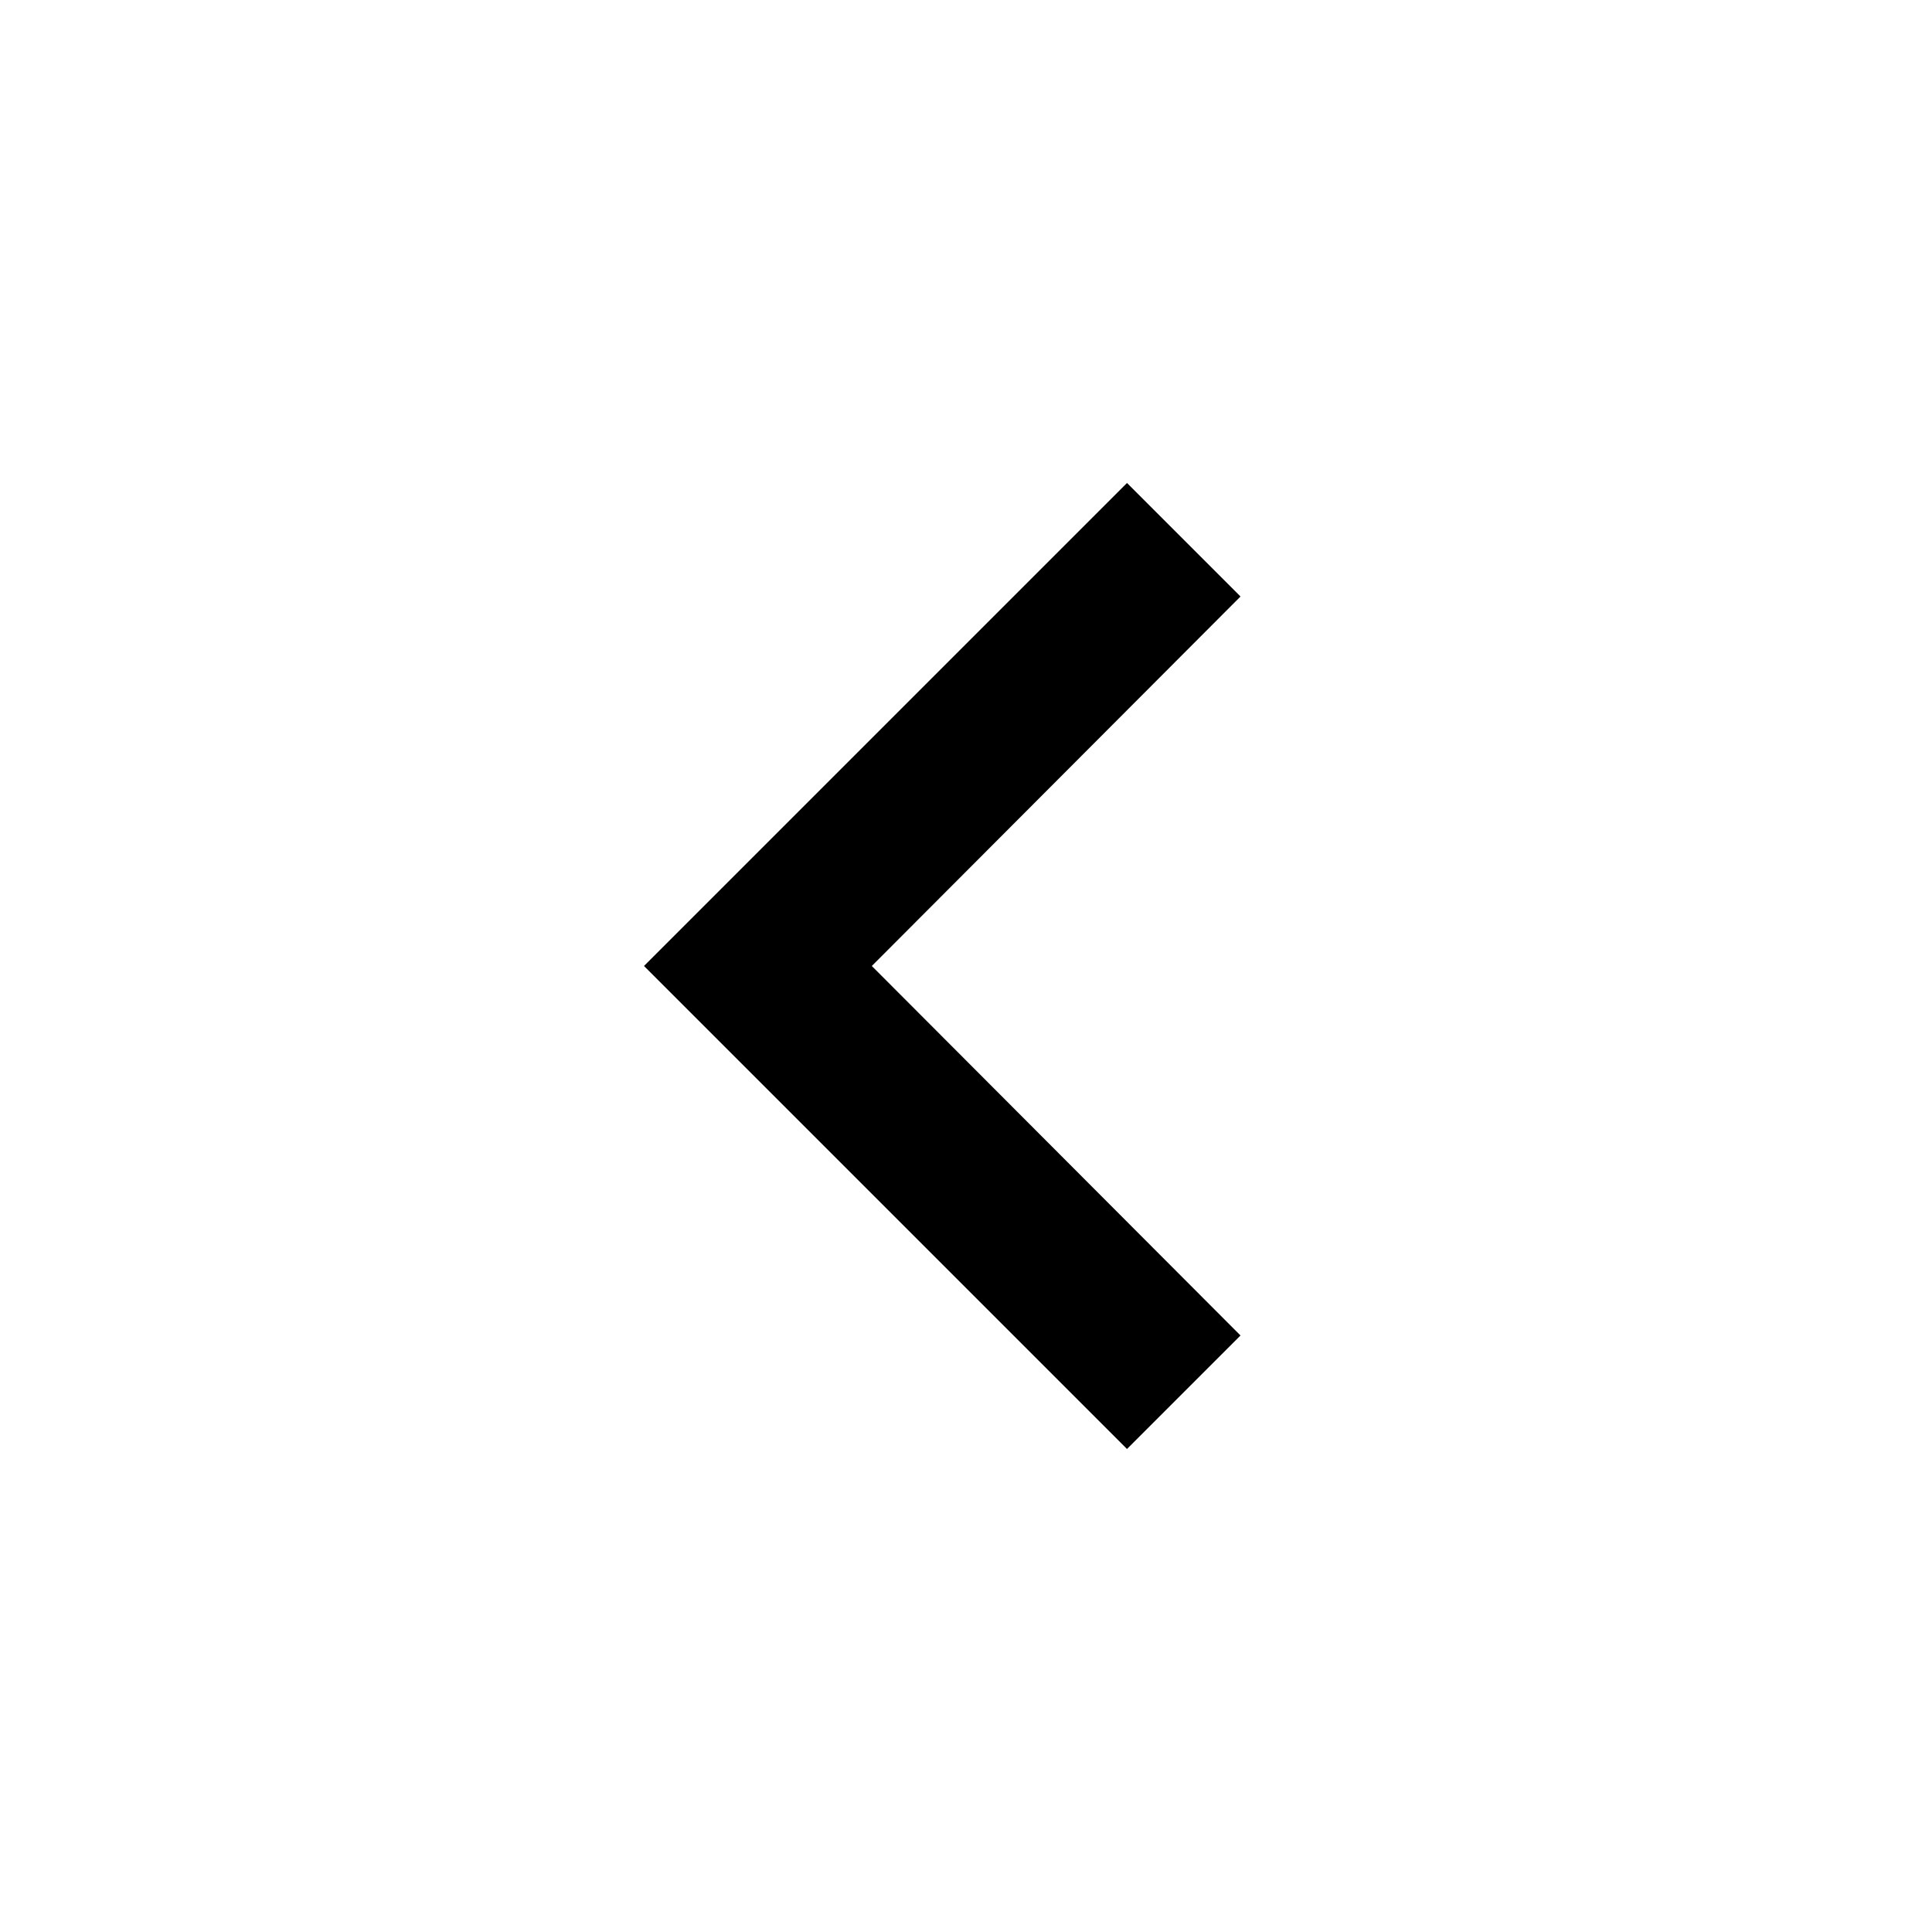
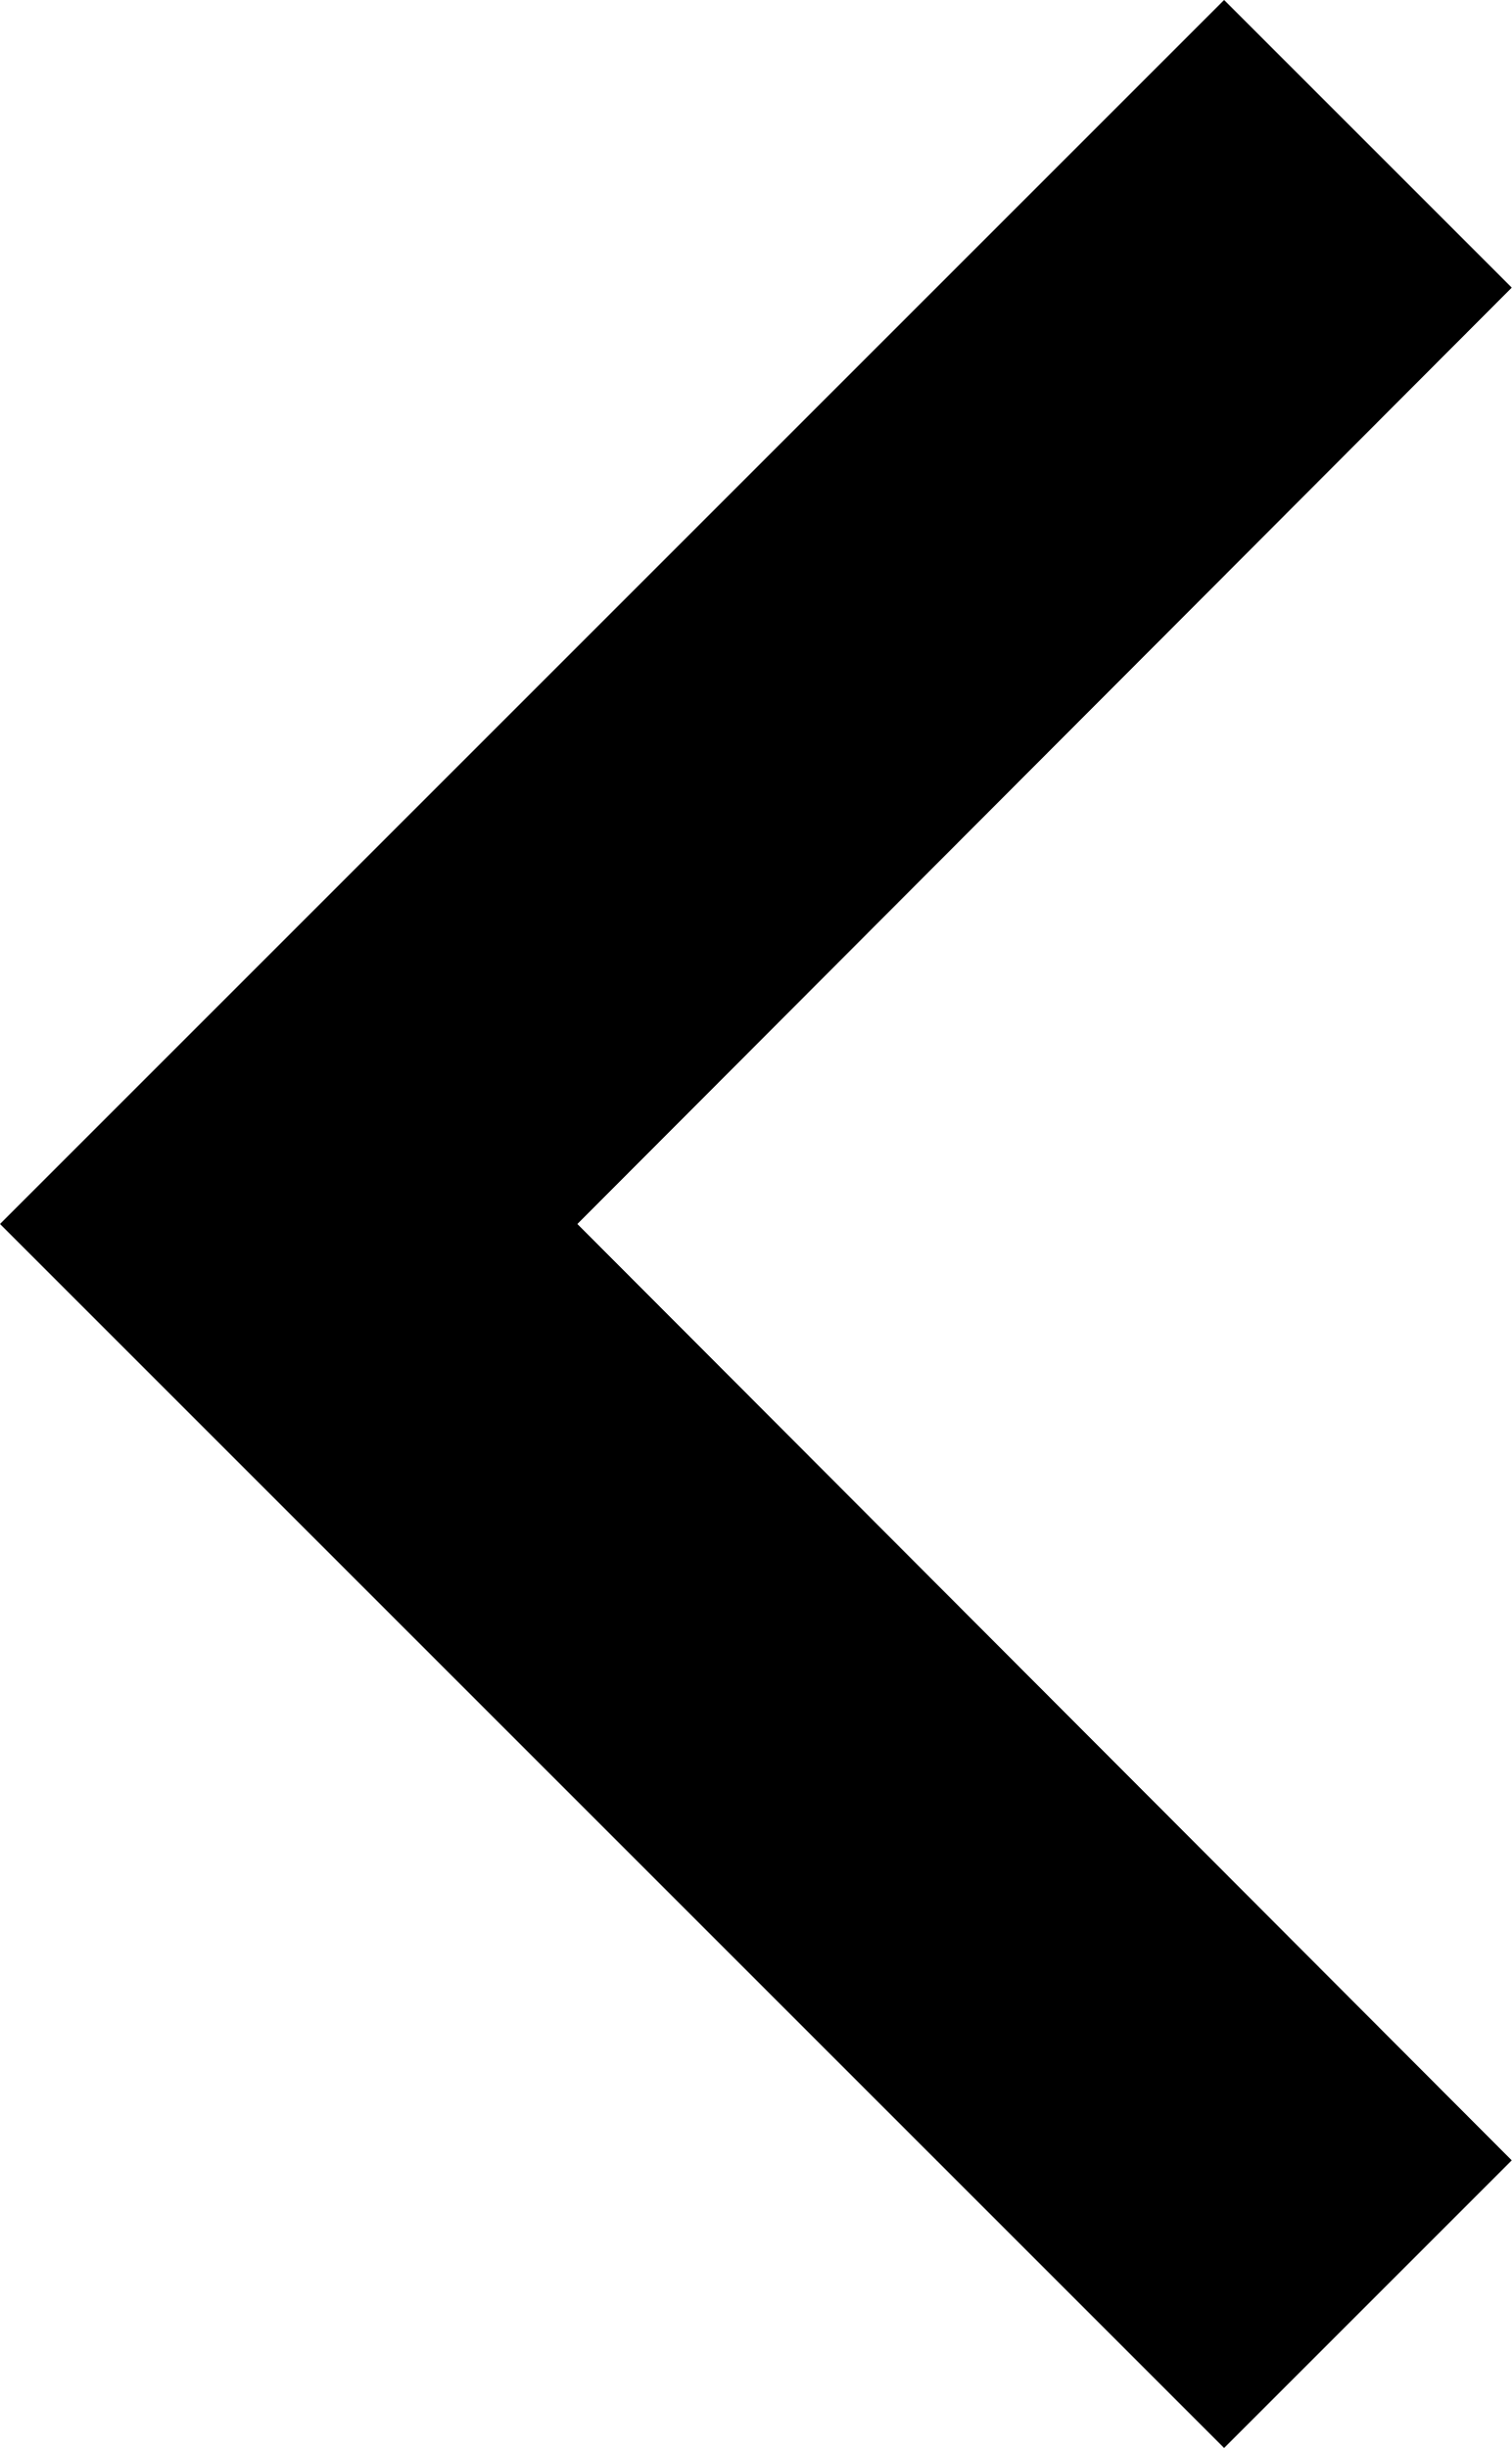
- <svg xmlns="http://www.w3.org/2000/svg" fill="#000000" height="24" viewBox="0 0 24 24" width="24">
-   <path d="M15.41 7.41L14 6l-6 6 6 6 1.41-1.41L10.83 12z" />
-   <path d="M0 0h24v24H0z" fill="none" />
+ <svg xmlns="http://www.w3.org/2000/svg" height="12" viewBox="0 0 7.41 12" width="7.41" id="svg2" version="1.1" style="fill:#000000">
+   <defs id="defs10" />
+   <path d="M 7.41,1.41 6,0 0,6 6,12 7.41,10.59 2.83,6 Z" id="path4" />
+   <path d="m -8,-6 24,0 0,24 -24,0 z" id="path6" style="fill:none" />
</svg>
